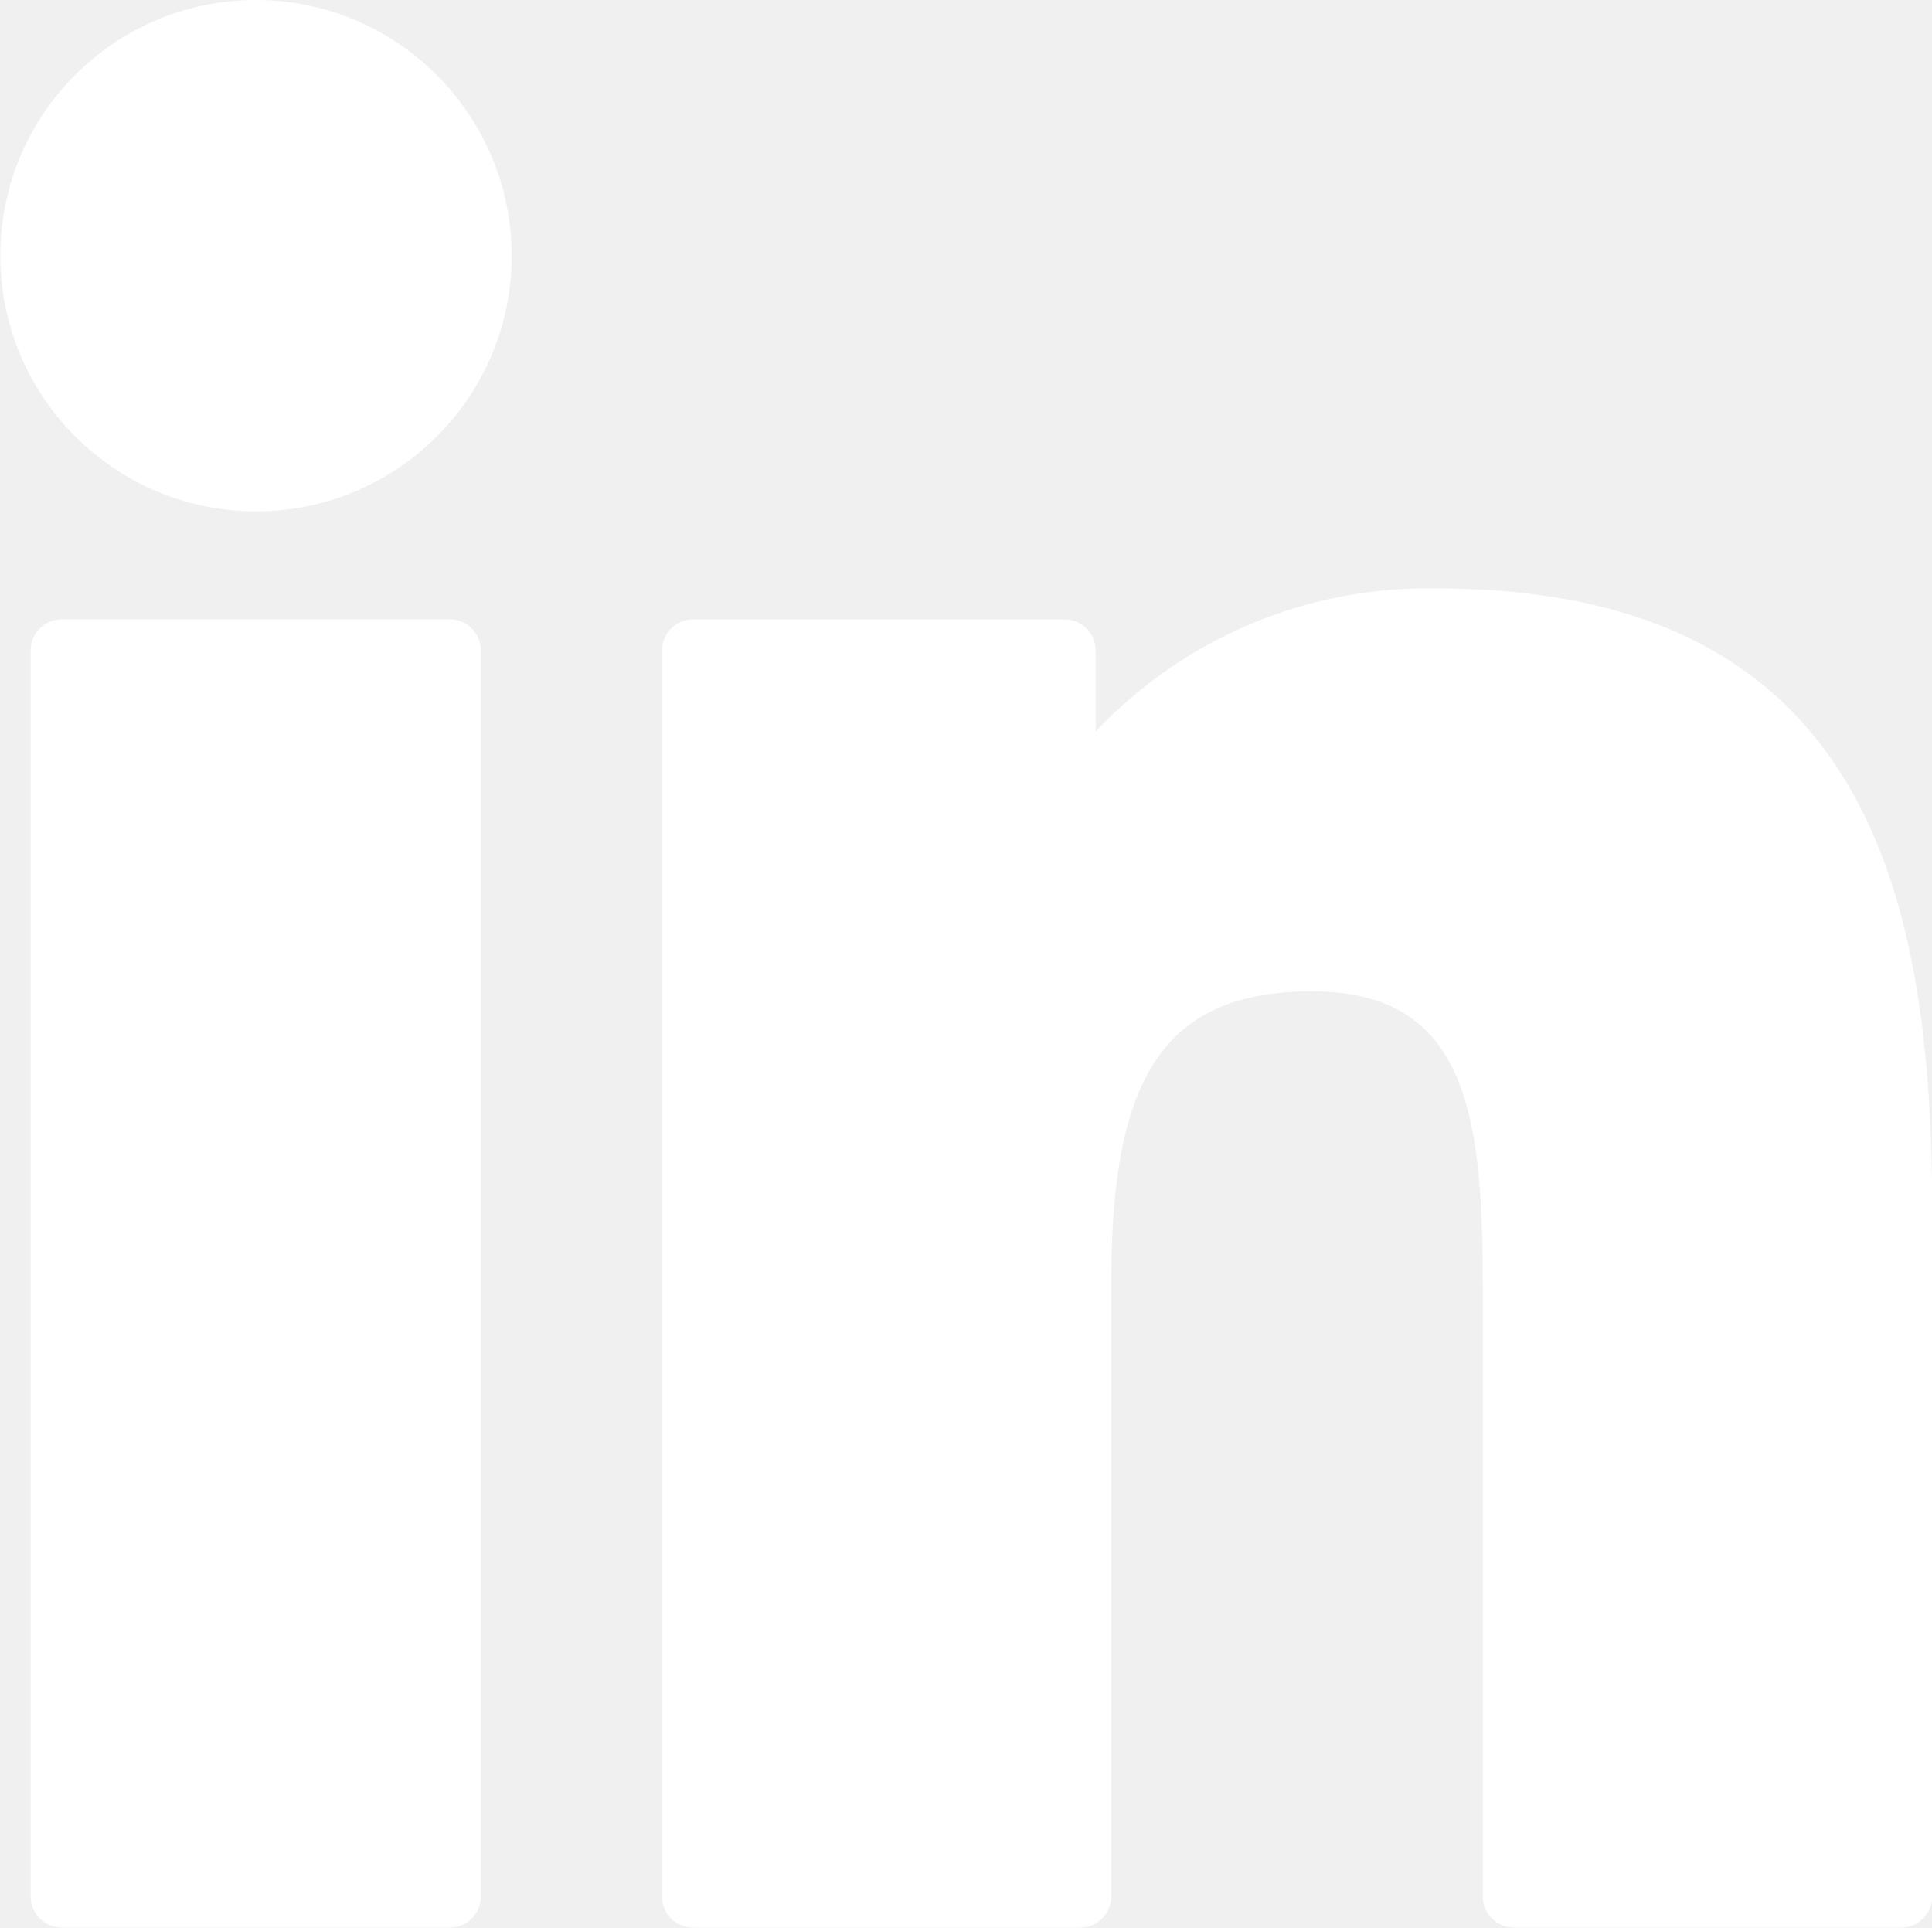
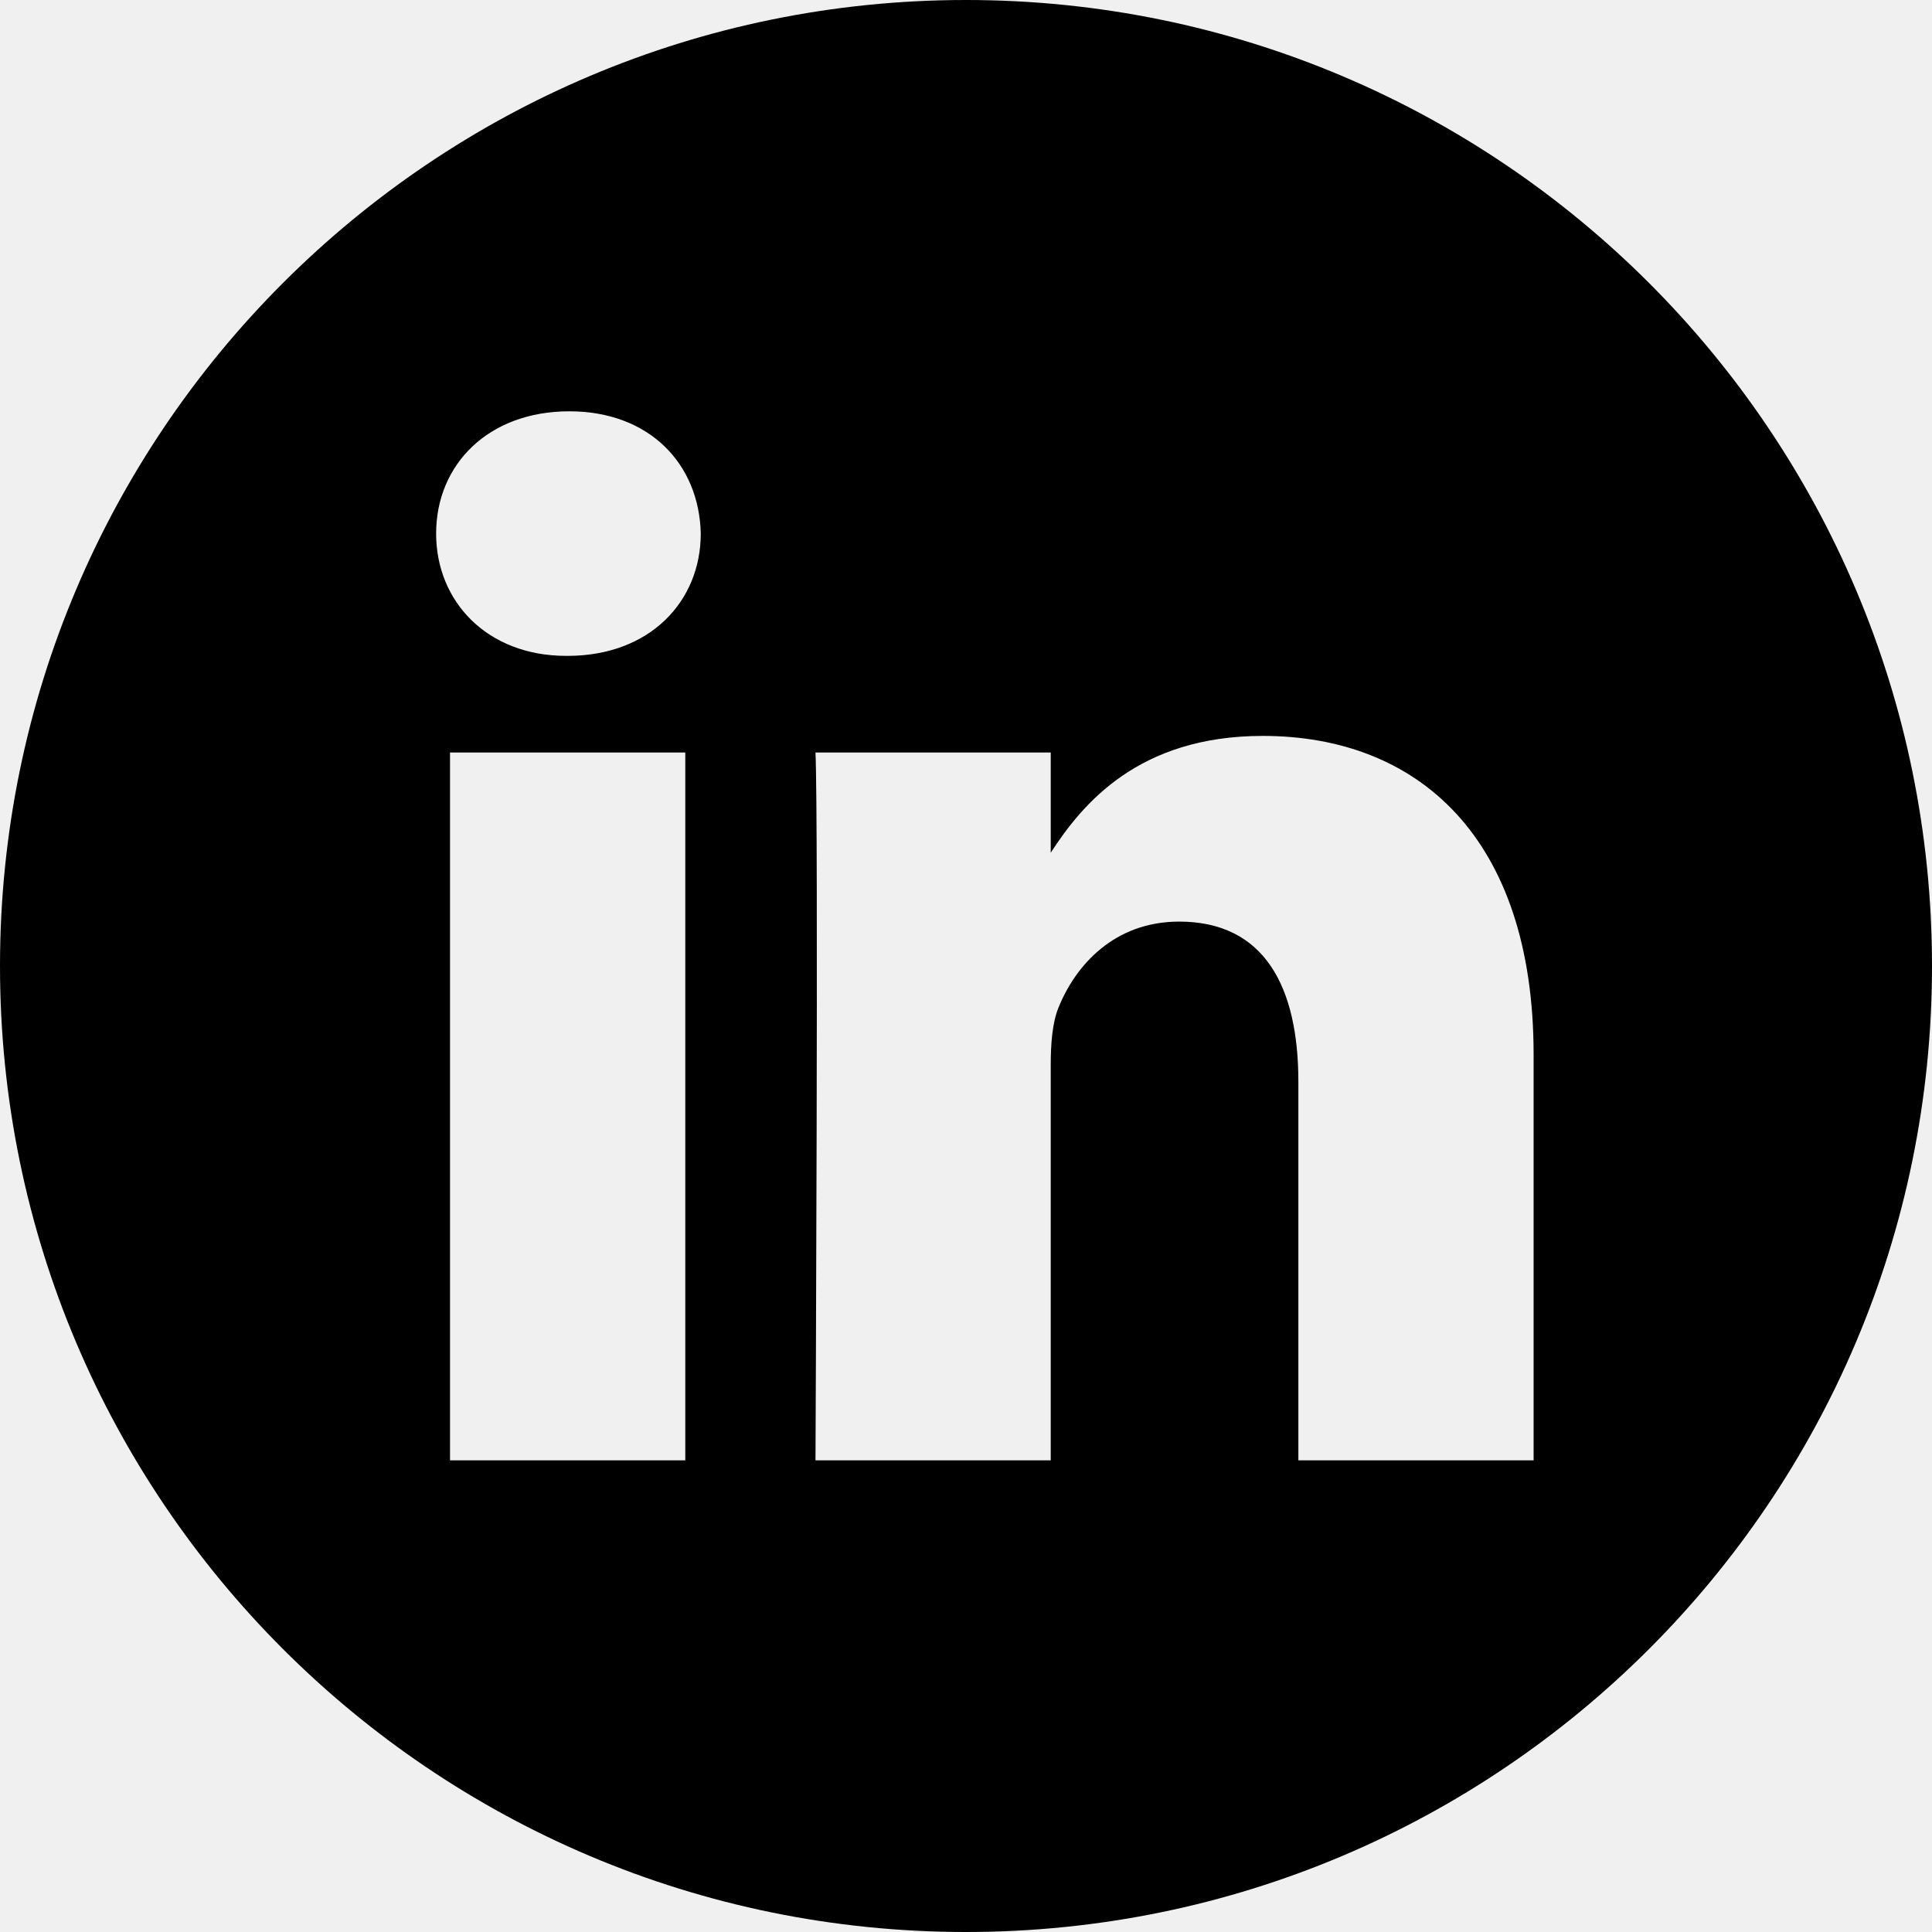
- <svg xmlns="http://www.w3.org/2000/svg" width="23.5" height="23.448" viewBox="0 0 23.5 23.448">
-   <g id="linkedin" transform="translate(0 -0.341)">
-     <path id="XMLID_802_" d="M10.024,99.73H5.306a.379.379,0,0,0-.379.379v15.156a.379.379,0,0,0,.379.379h4.718a.379.379,0,0,0,.379-.379V100.109A.379.379,0,0,0,10.024,99.73Z" transform="translate(-4.554 -91.855)" fill="#fff" />
-     <path id="XMLID_803_" d="M3.113.341a3.11,3.11,0,1,0,3.111,3.11A3.115,3.115,0,0,0,3.113.341Z" fill="#fff" />
-     <path id="XMLID_804_" d="M115.6,94.761a5.541,5.541,0,0,0-4.145,1.74v-.984a.379.379,0,0,0-.379-.379h-4.518a.379.379,0,0,0-.379.379v15.156a.379.379,0,0,0,.379.379h4.707a.379.379,0,0,0,.379-.379v-7.5c0-2.527.686-3.511,2.448-3.511,1.918,0,2.071,1.578,2.071,3.641v7.369a.379.379,0,0,0,.379.379h4.709a.379.379,0,0,0,.379-.379v-8.313C121.627,98.6,120.911,94.761,115.6,94.761Z" transform="translate(-98.127 -87.262)" fill="#fff" />
-   </g>
+ <svg xmlns="http://www.w3.org/2000/svg" height="512pt" viewBox="0 0 512 512" width="512pt">
+   <path d="m256 0c-141.363 0-256 114.637-256 256s114.637 256 256 256 256-114.637 256-256-114.637-256-256-256zm-74.391 387h-62.348v-187.574h62.348zm-31.172-213.188h-.406c-20.922 0-34.453-14.402-34.453-32.402 0-18.406 13.945-32.41 35.273-32.41 21.328 0 34.453 14.004 34.859 32.41 0 18-13.531 32.402-35.273 32.402zm255.984 213.188h-62.34v-100.348c0-25.219-9.027-42.418-31.586-42.418-17.223 0-27.48 11.602-31.988 22.801-1.648 4.008-2.051 9.609-2.051 15.215v104.75h-62.344s.816-169.977 0-187.574h62.344v26.559c8.285-12.781 23.109-30.961 56.188-30.961 41.02 0 71.777 26.809 71.777 84.422zm0 0" />
</svg>
